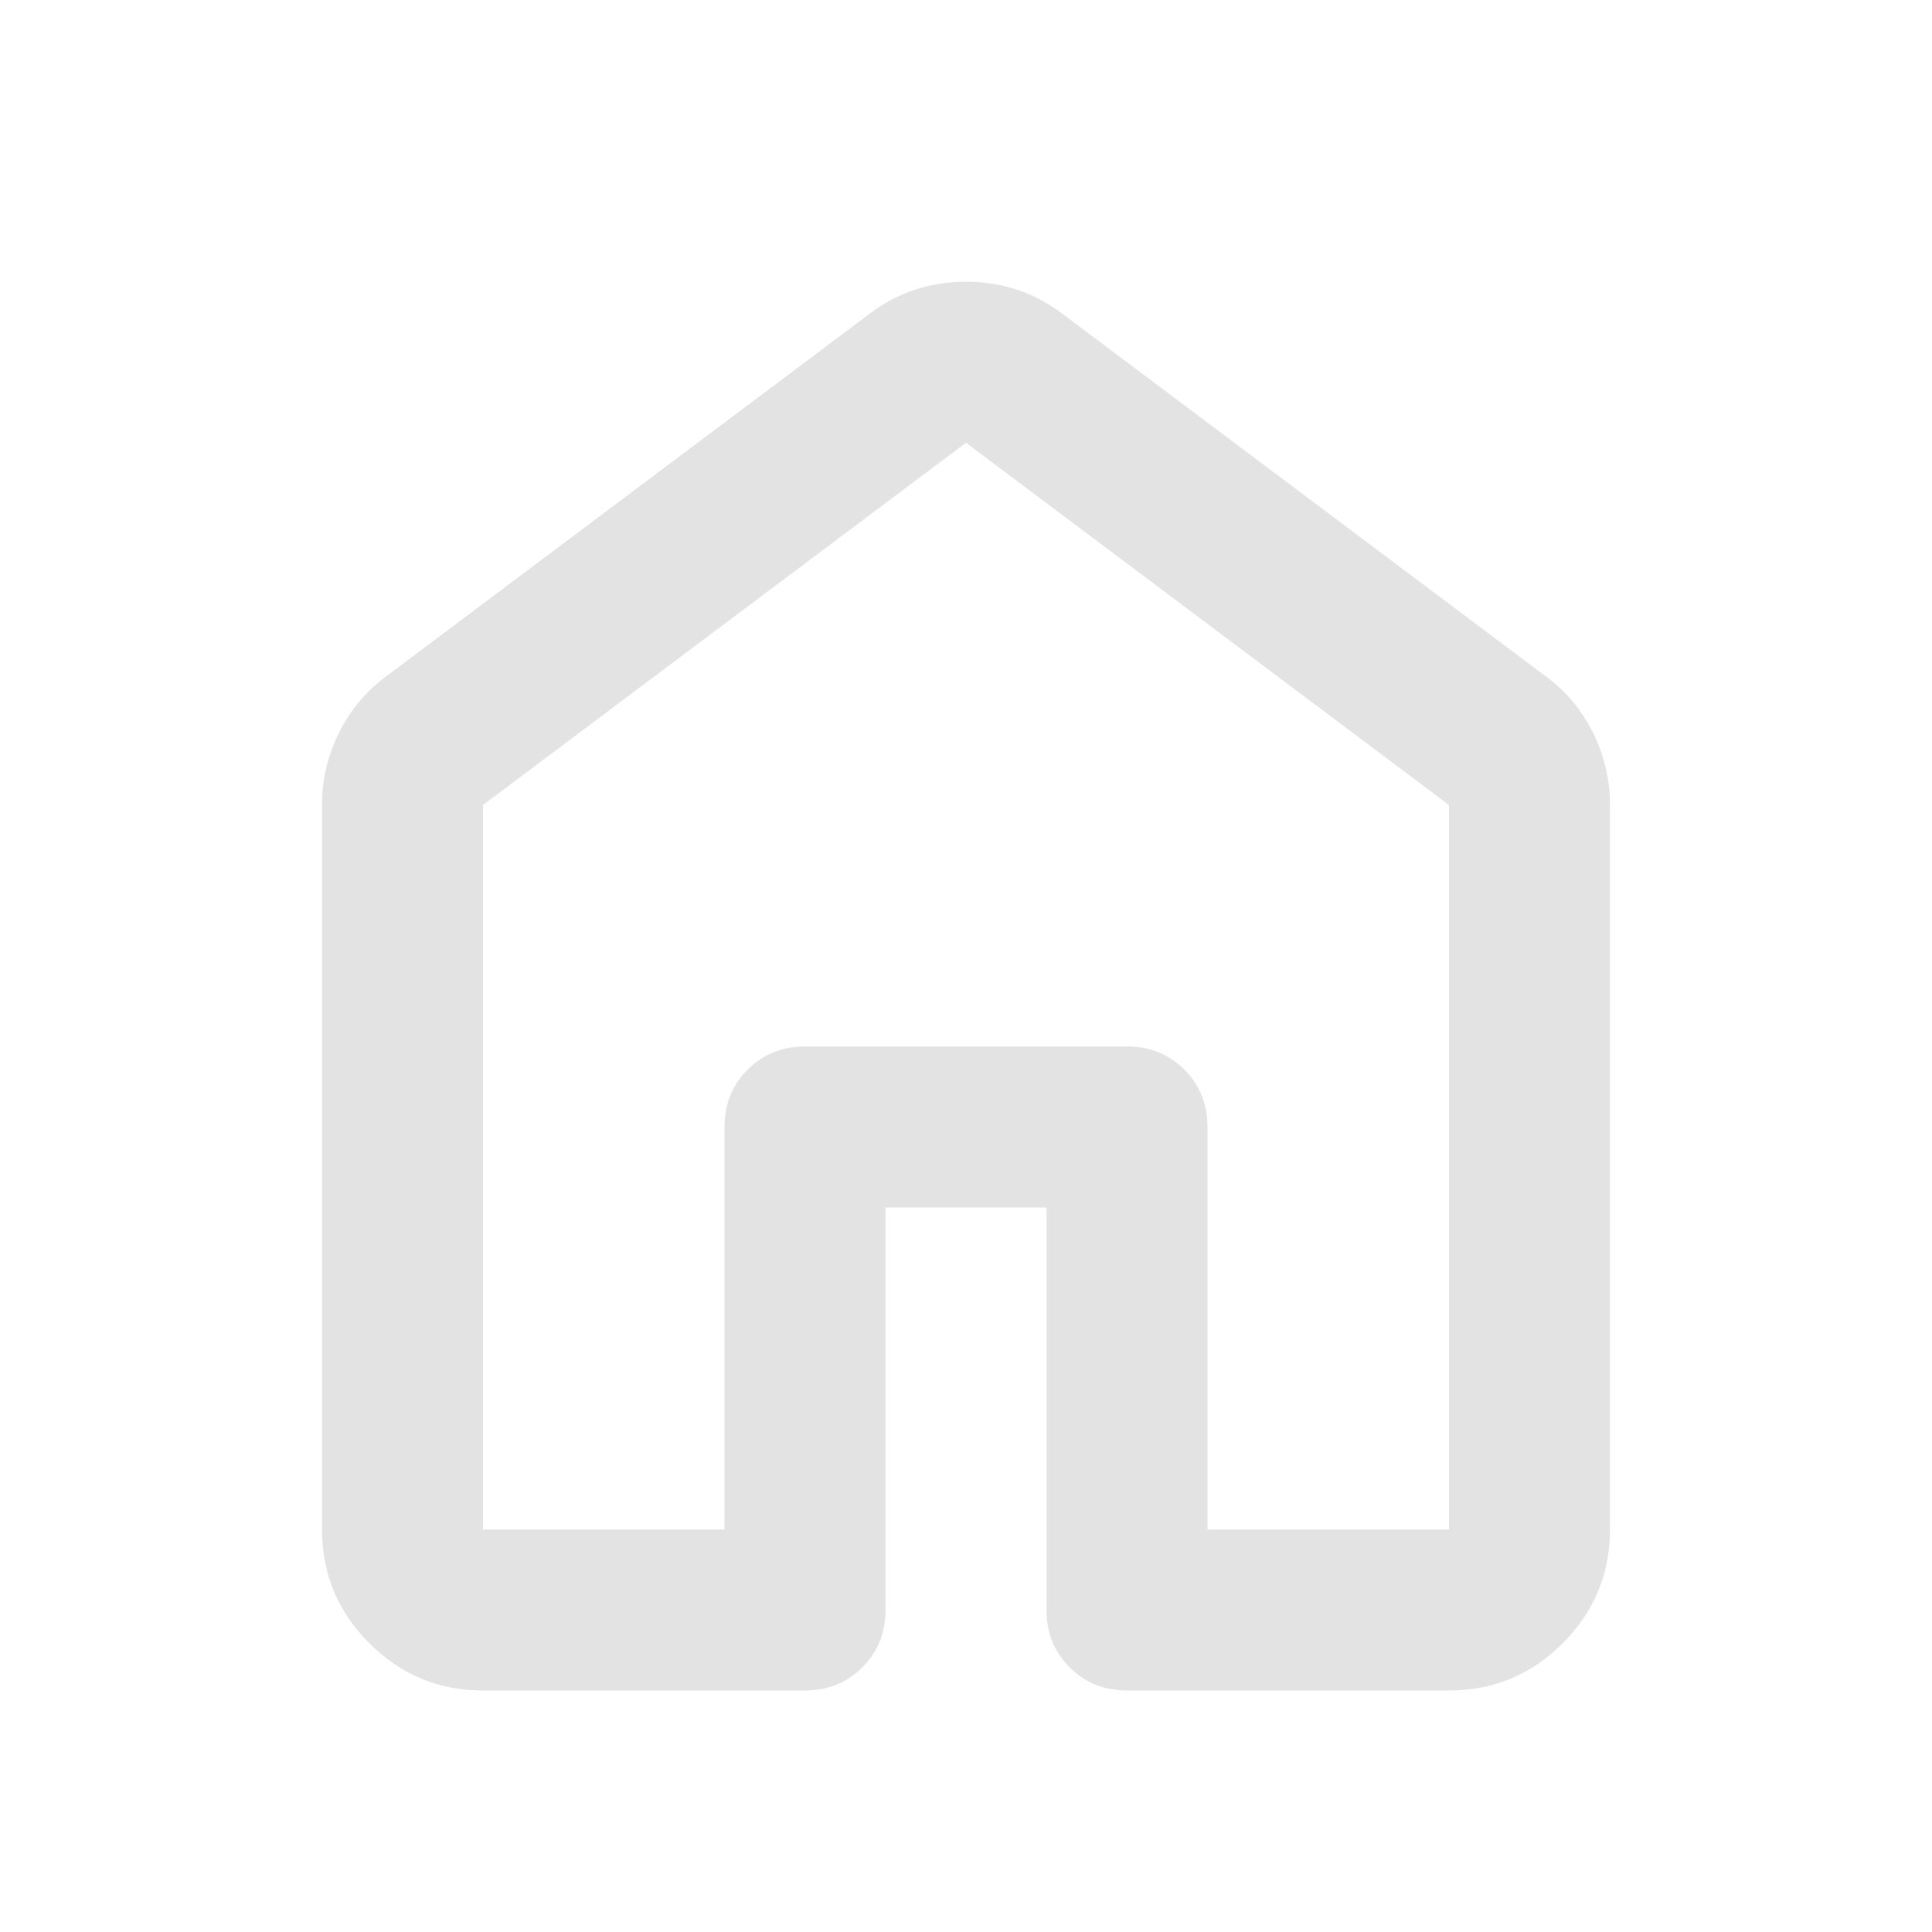
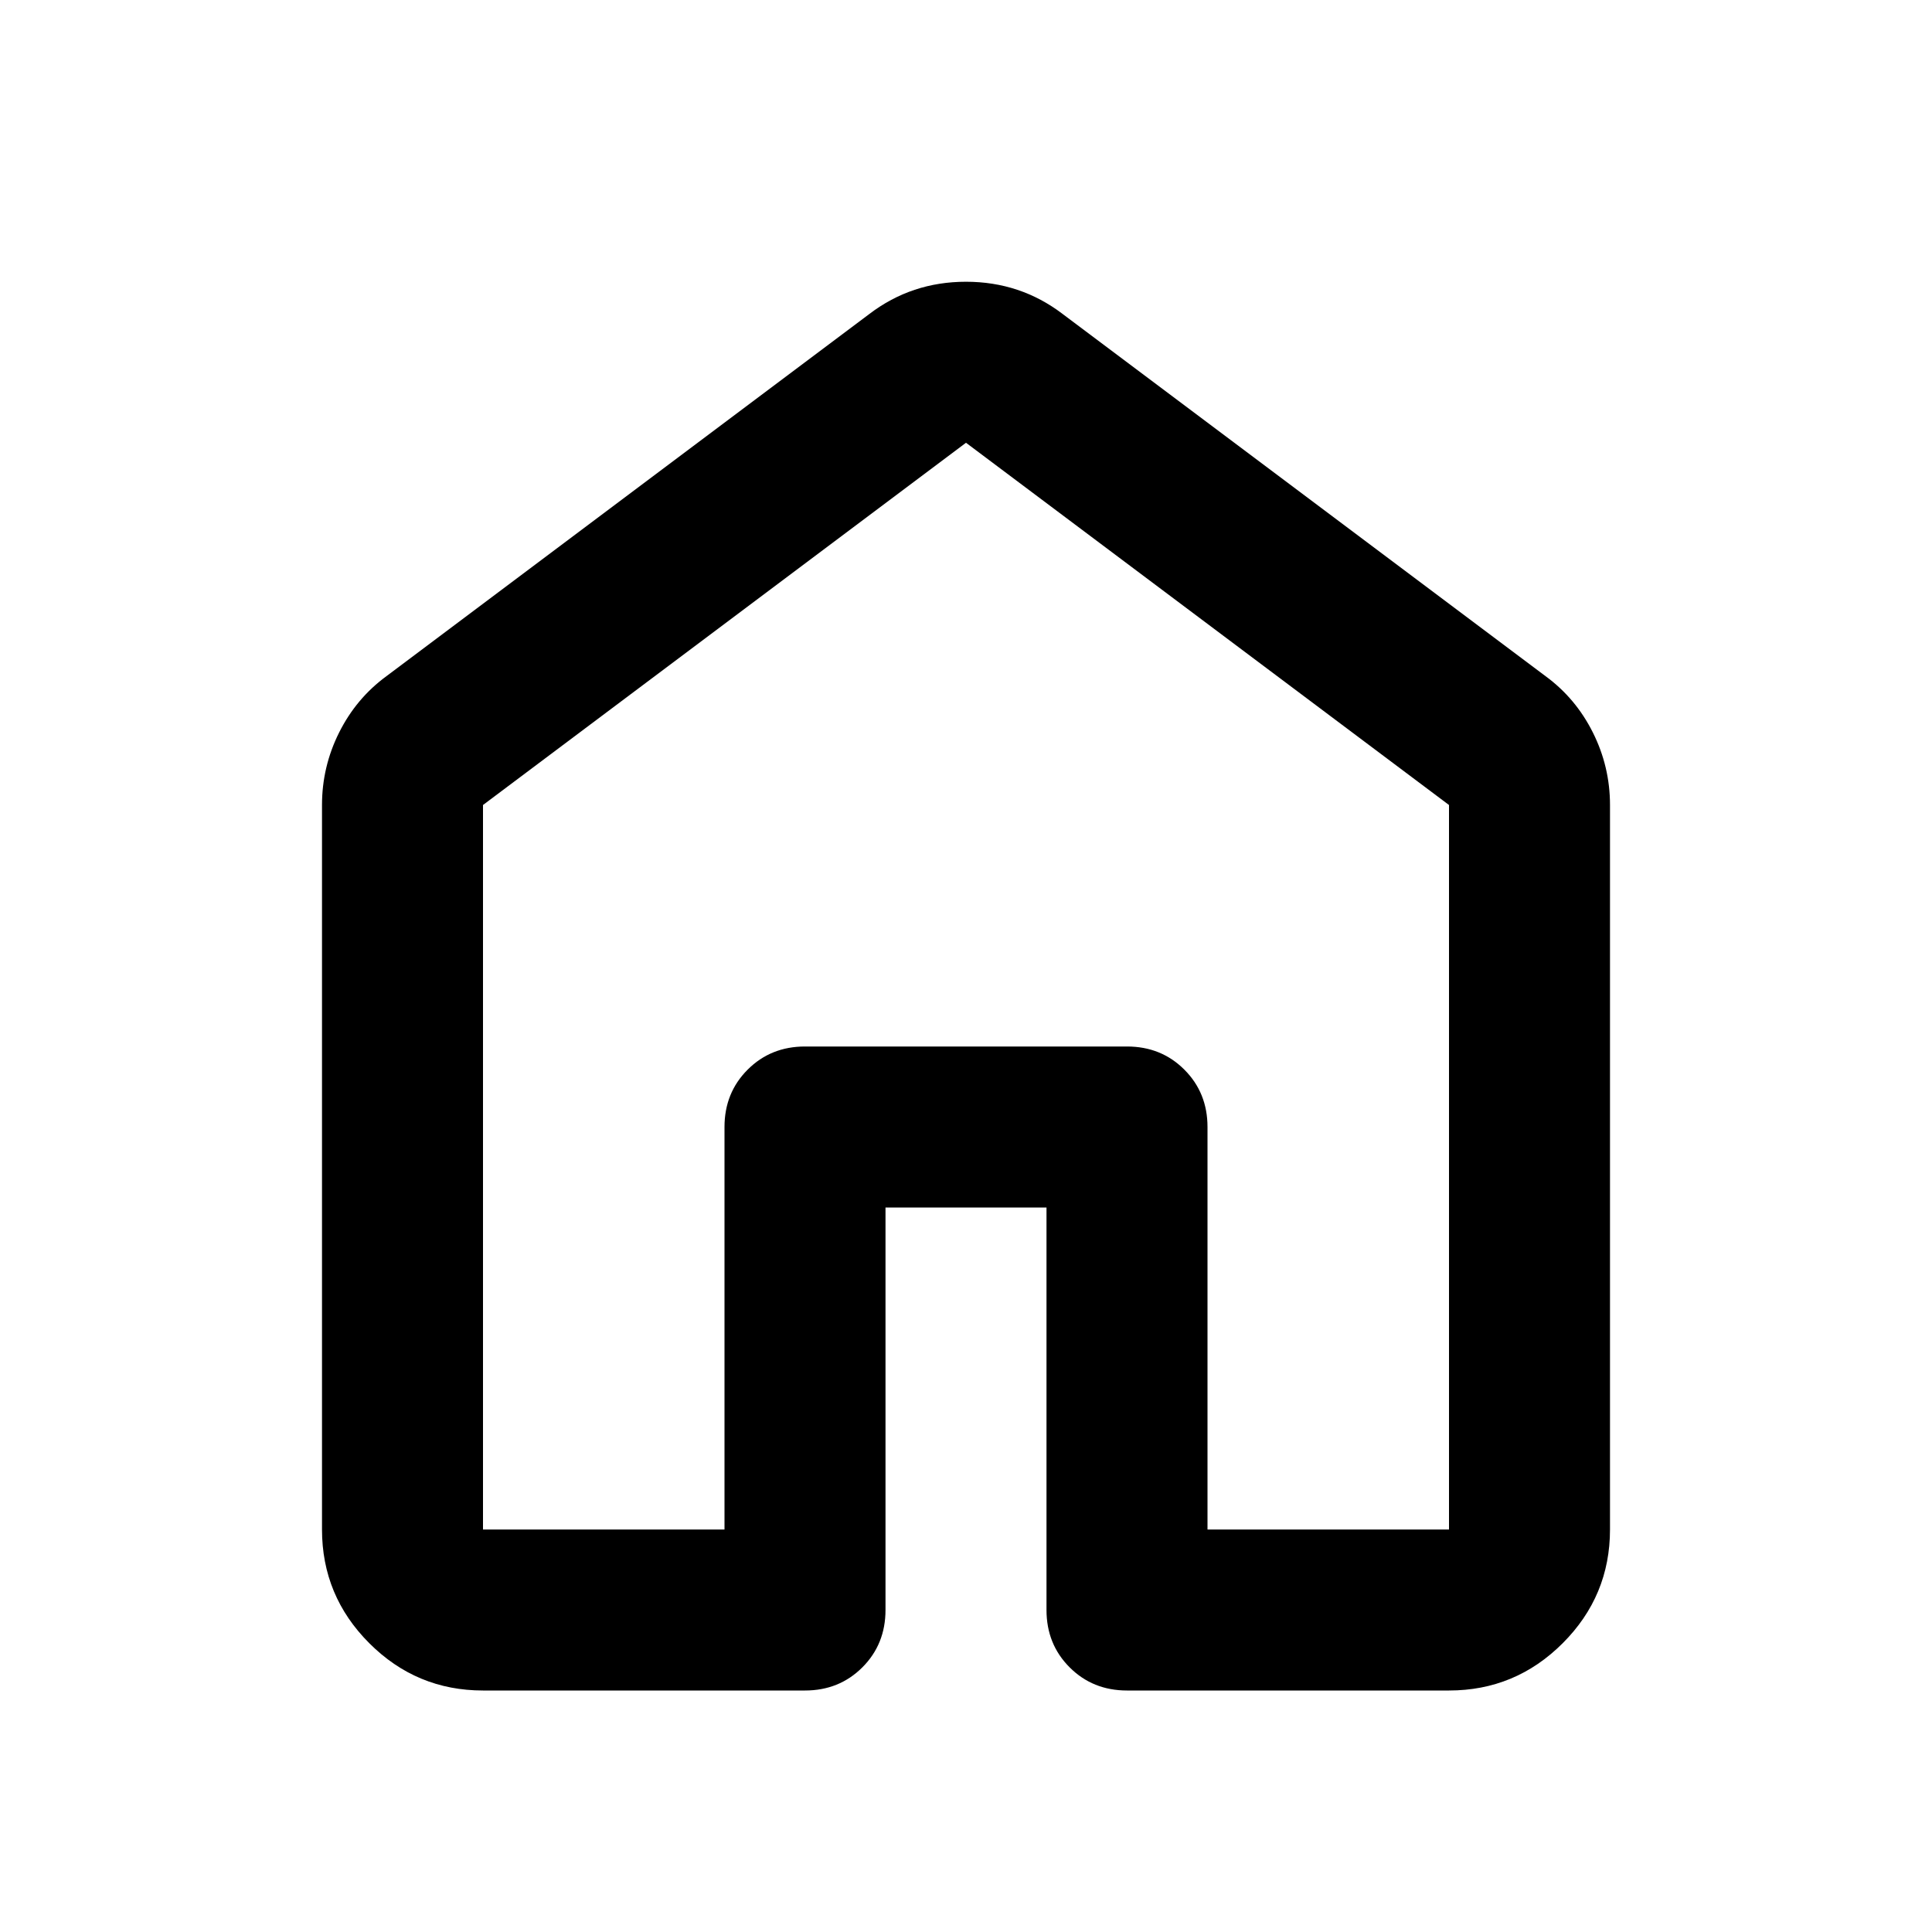
- <svg xmlns="http://www.w3.org/2000/svg" height="24px" viewBox="0 -960 960 960" width="24px" fill="#e3e3e3">
+ <svg xmlns="http://www.w3.org/2000/svg" height="24px" viewBox="0 -960 960 960" width="24px" fill="currentColor">
  <path d="M240-200h120v-200q0-17 11.5-28.5T400-440h160q17 0 28.5 11.5T600-400v200h120v-360L480-740 240-560v360Zm-80 0v-360q0-19 8.5-36t23.5-28l240-180q21-16 48-16t48 16l240 180q15 11 23.5 28t8.5 36v360q0 33-23.5 56.5T720-120H560q-17 0-28.5-11.5T520-160v-200h-80v200q0 17-11.5 28.5T400-120H240q-33 0-56.5-23.5T160-200Zm320-270Z" />
</svg>
